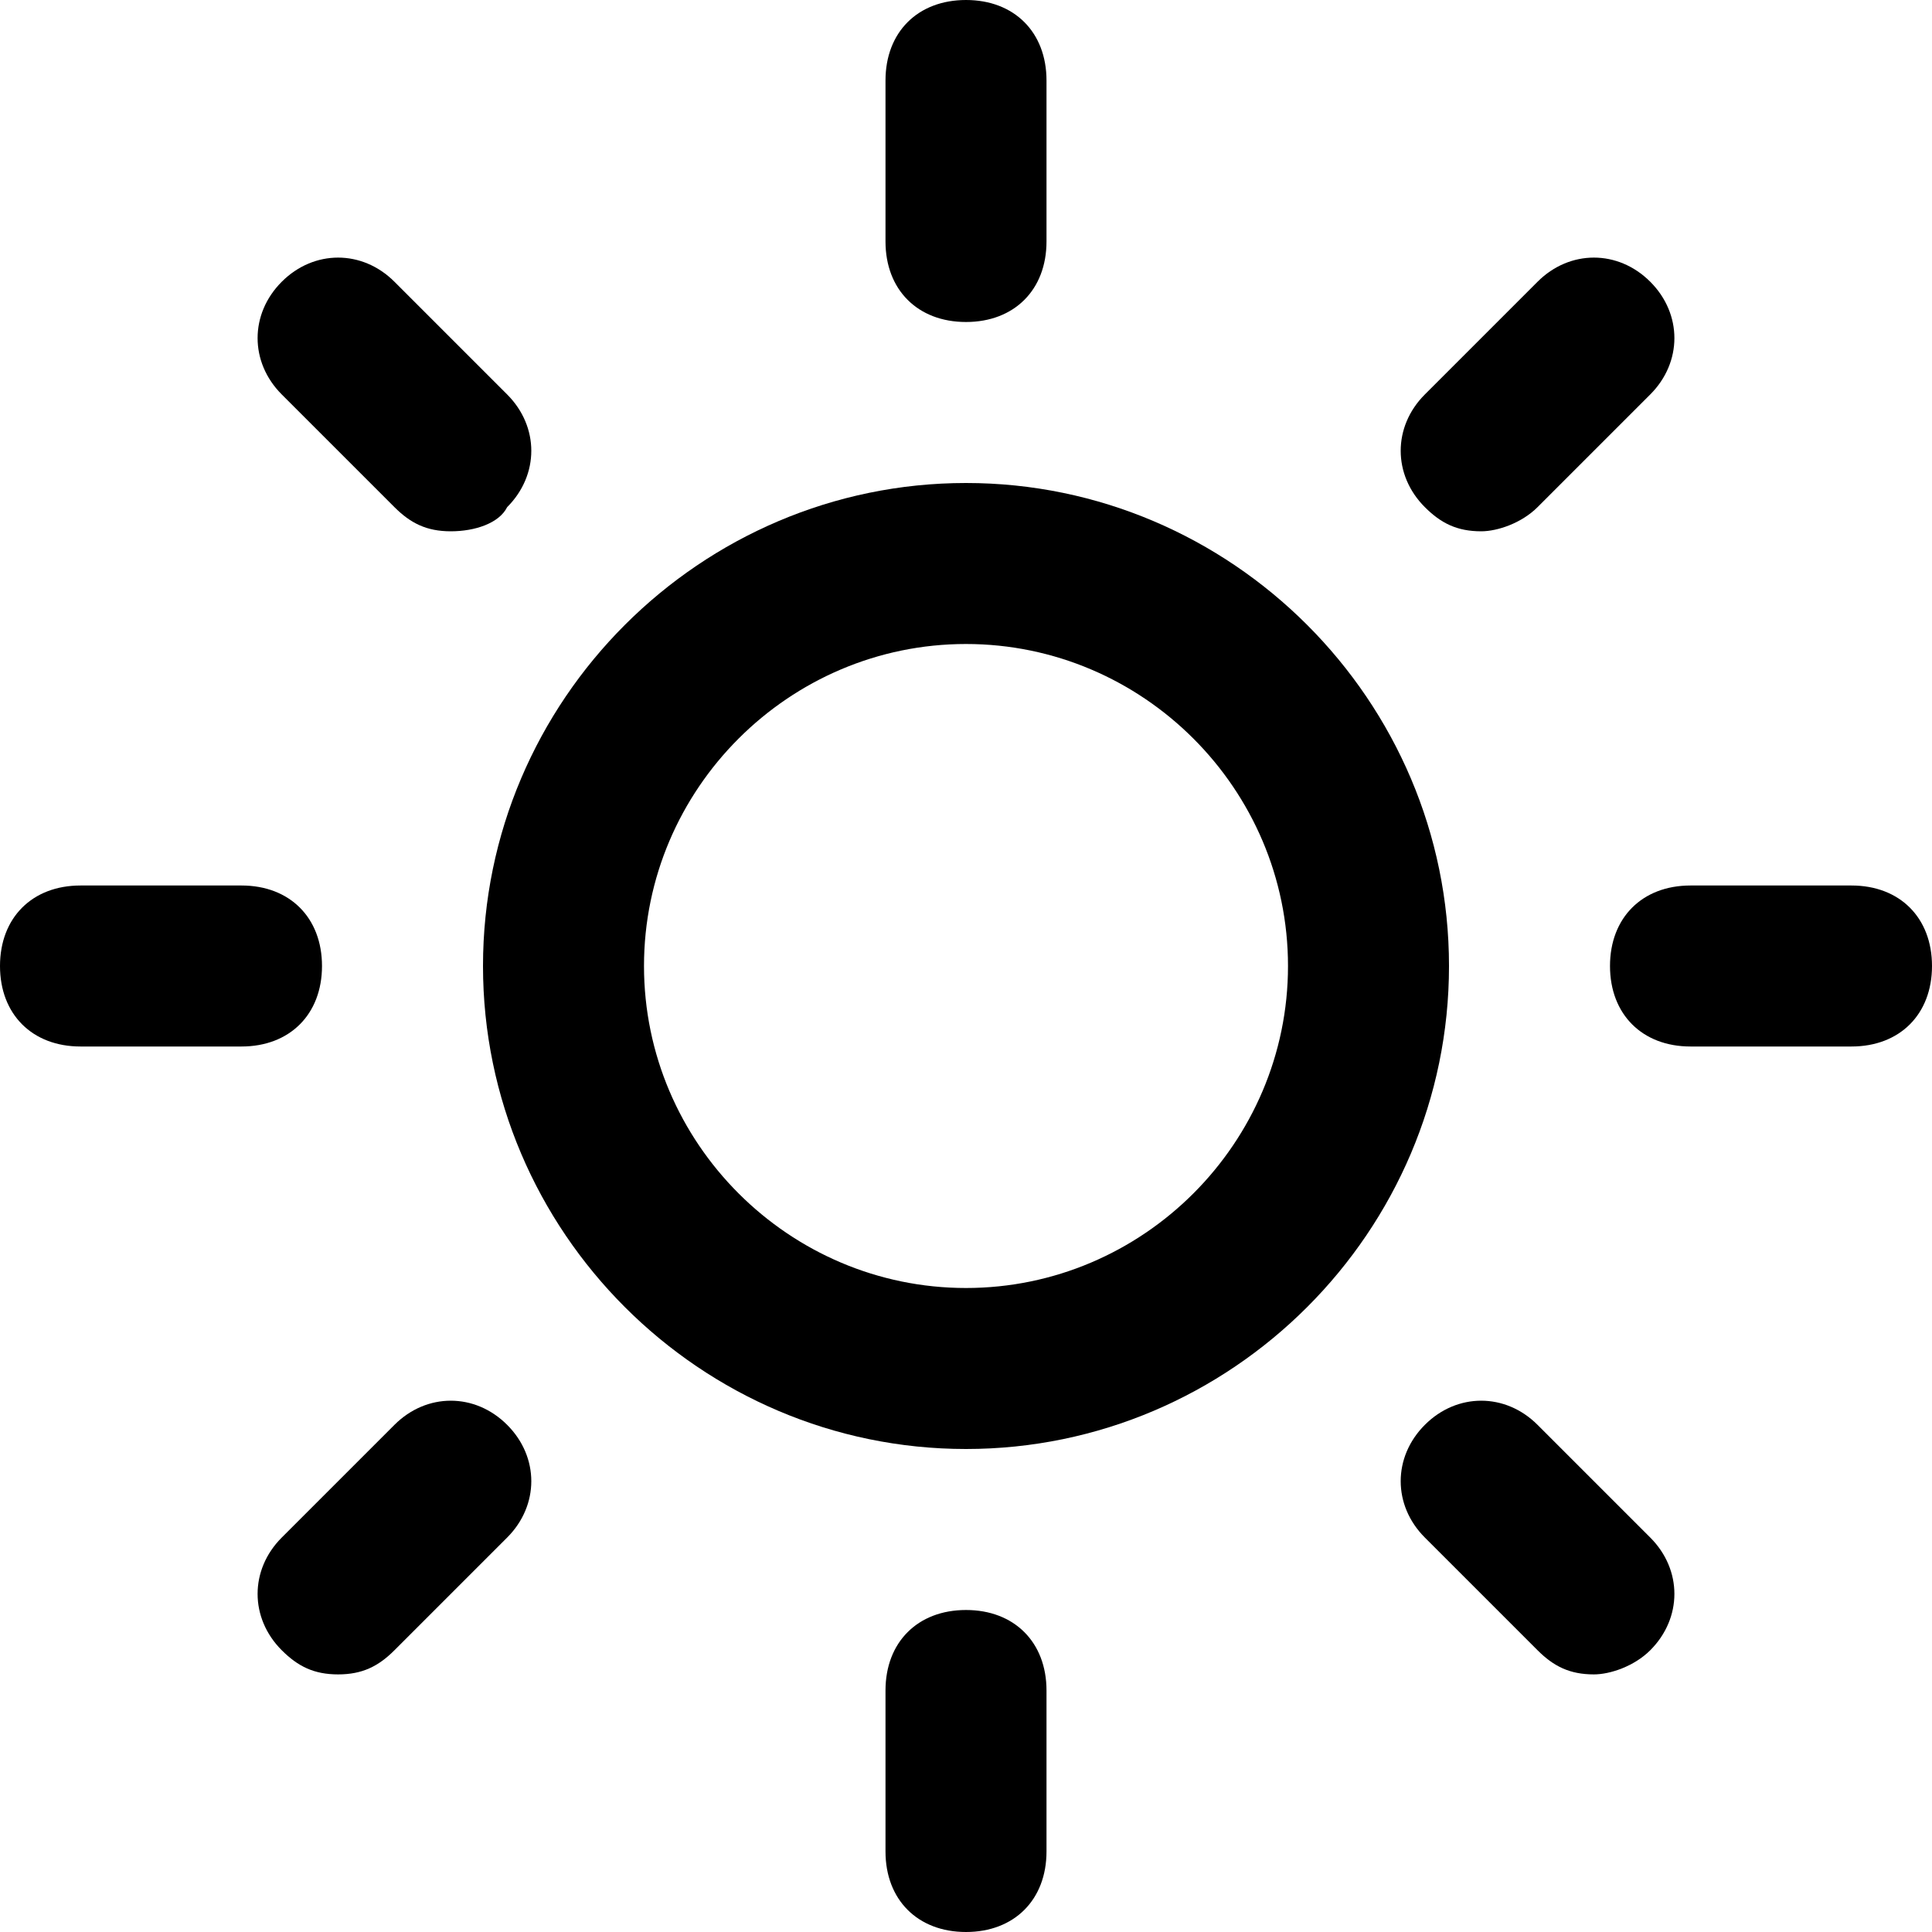
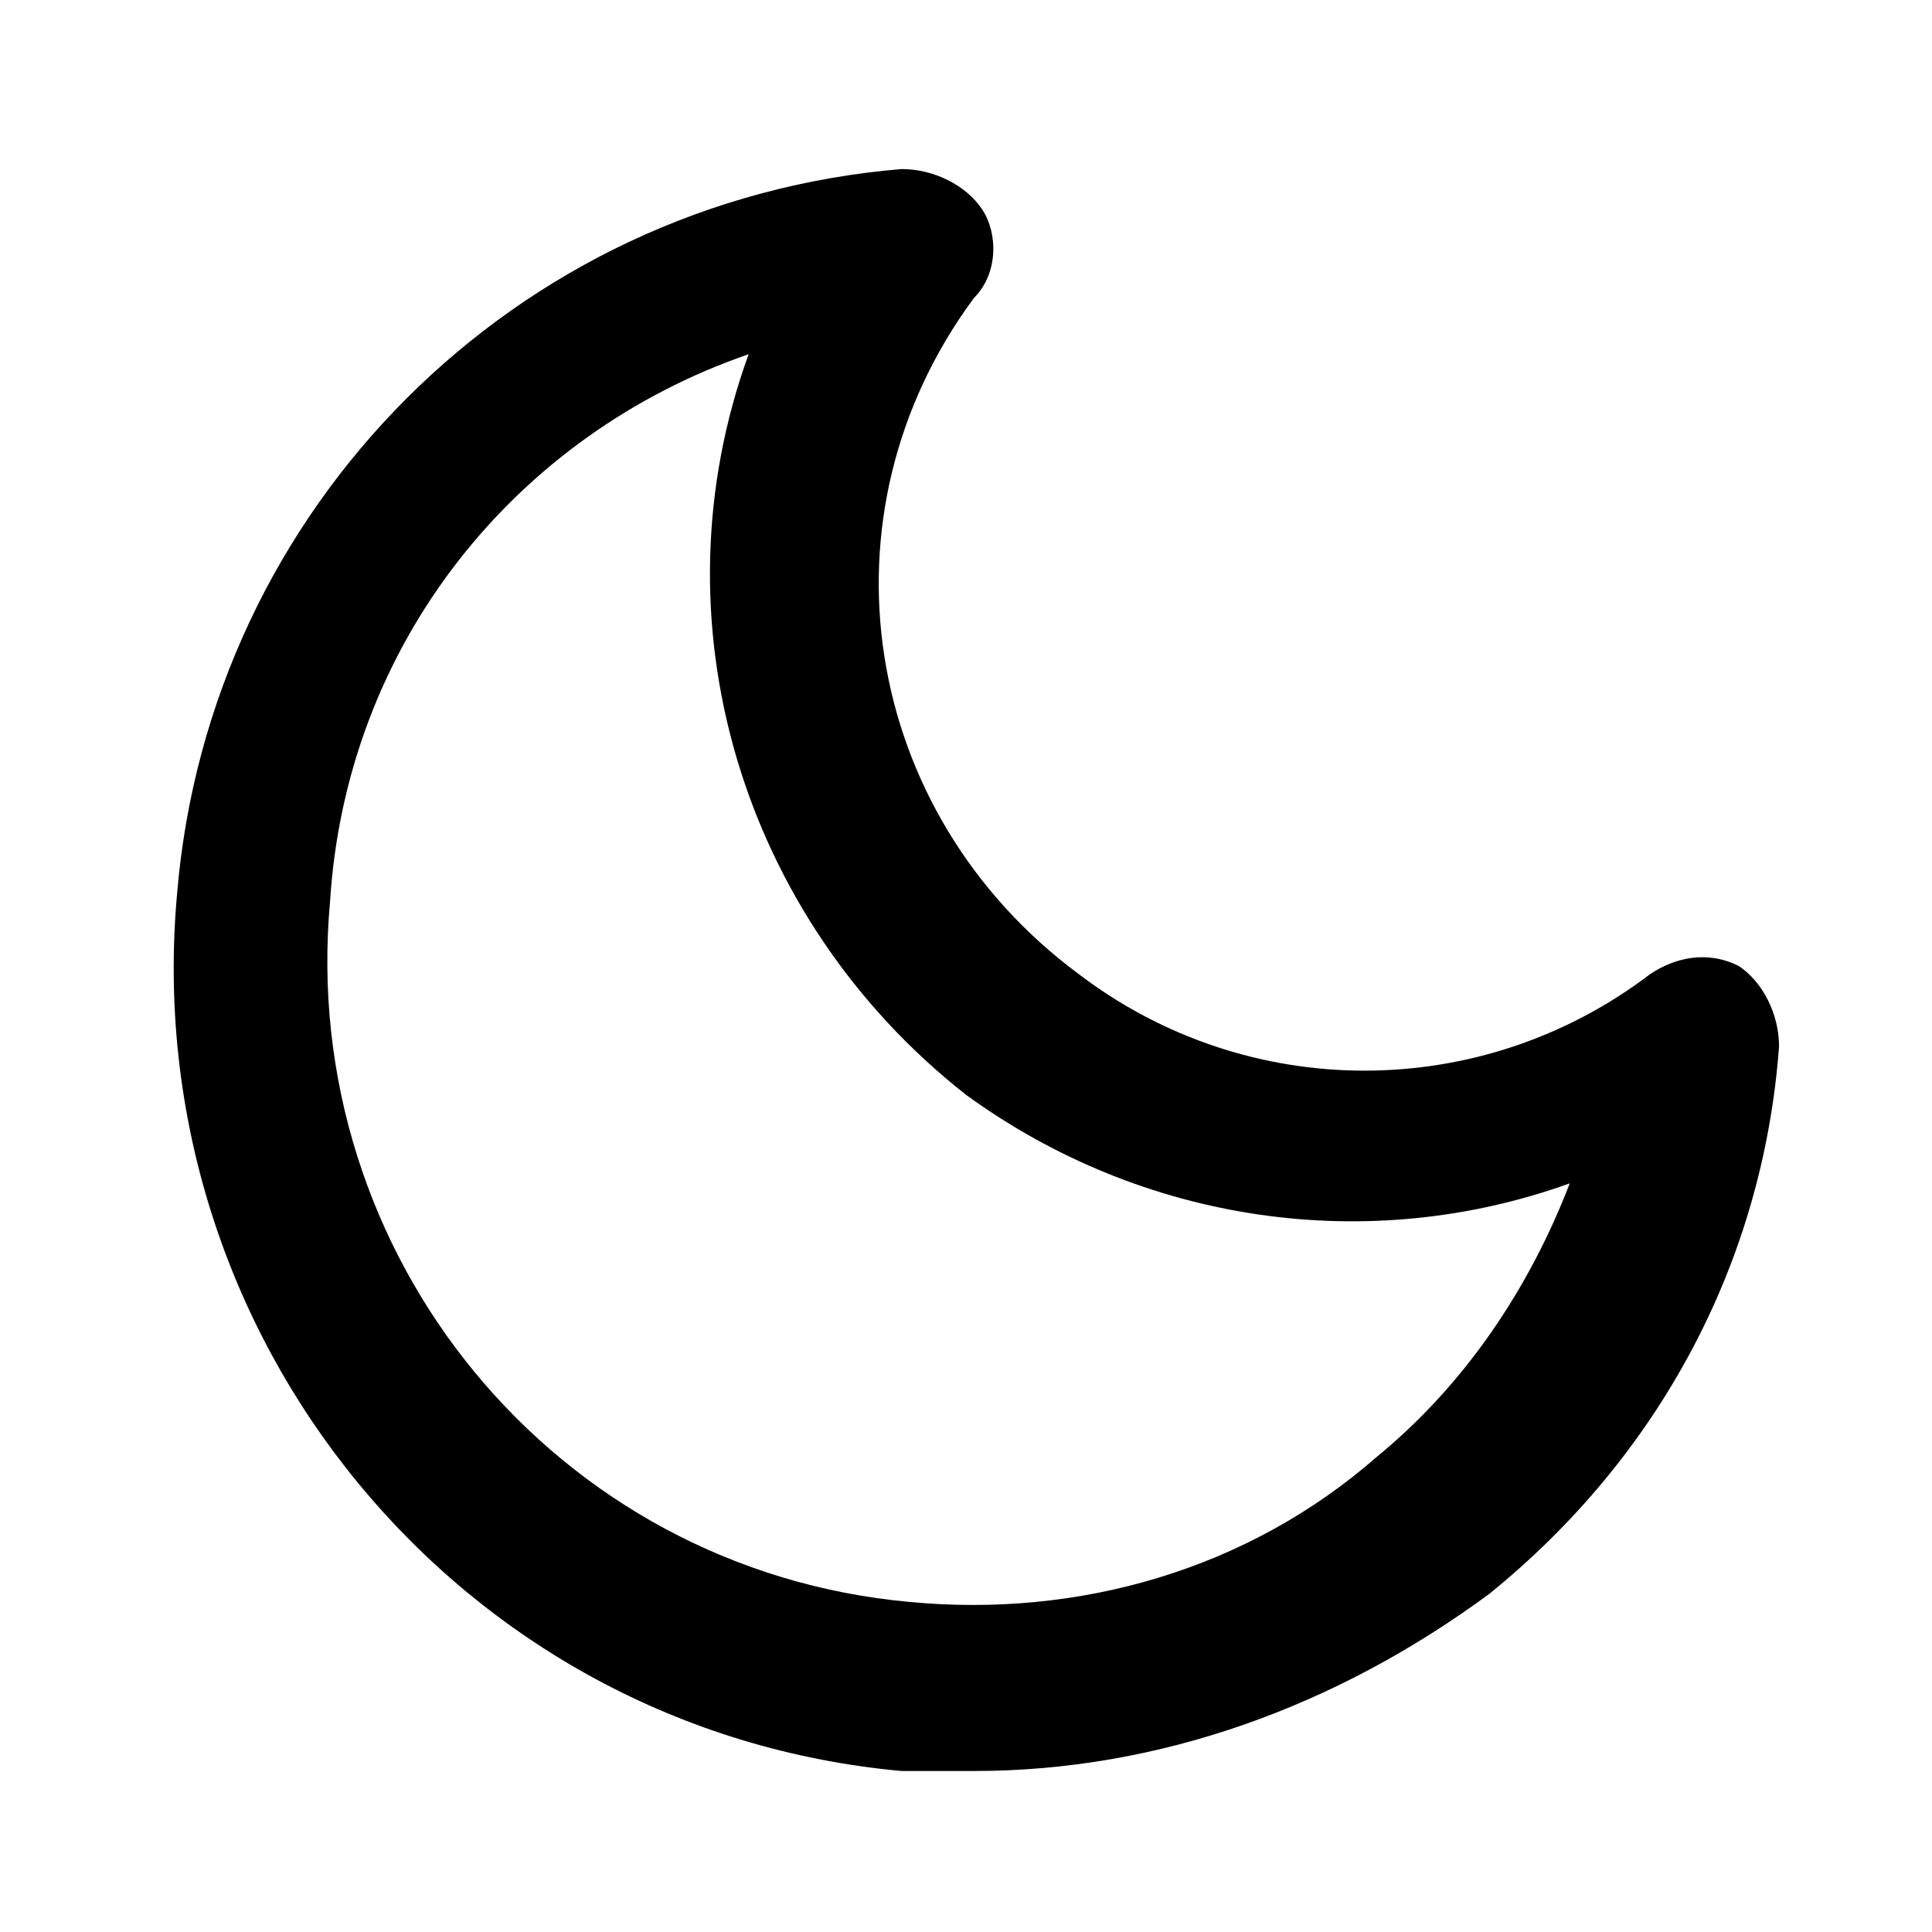
- <svg xmlns="http://www.w3.org/2000/svg" aria-hidden="true" focusable="false" viewBox="0 0 24 24" class="vt-switch-appearance-sun">
-   <path d="M12,18c-3.3,0-6-2.7-6-6s2.7-6,6-6s6,2.7,6,6S15.3,18,12,18zM12,8c-2.2,0-4,1.8-4,4c0,2.2,1.8,4,4,4c2.2,0,4-1.8,4-4C16,9.8,14.2,8,12,8z" />
-   <path d="M12,4c-0.6,0-1-0.4-1-1V1c0-0.6,0.4-1,1-1s1,0.4,1,1v2C13,3.6,12.6,4,12,4z" />
-   <path d="M12,24c-0.6,0-1-0.4-1-1v-2c0-0.6,0.4-1,1-1s1,0.4,1,1v2C13,23.6,12.6,24,12,24z" />
-   <path d="M5.6,6.6c-0.3,0-0.5-0.1-0.7-0.3L3.5,4.9c-0.4-0.4-0.4-1,0-1.4s1-0.4,1.4,0l1.4,1.4c0.4,0.4,0.4,1,0,1.4C6.2,6.5,5.9,6.6,5.6,6.6z" />
-   <path d="M19.8,20.8c-0.3,0-0.5-0.1-0.7-0.3l-1.4-1.4c-0.4-0.4-0.4-1,0-1.4s1-0.4,1.4,0l1.4,1.4c0.4,0.4,0.4,1,0,1.4C20.3,20.7,20,20.8,19.8,20.8z" />
-   <path d="M3,13H1c-0.6,0-1-0.4-1-1s0.4-1,1-1h2c0.6,0,1,0.4,1,1S3.6,13,3,13z" />
-   <path d="M23,13h-2c-0.6,0-1-0.4-1-1s0.4-1,1-1h2c0.6,0,1,0.4,1,1S23.6,13,23,13z" />
-   <path d="M4.2,20.8c-0.3,0-0.5-0.1-0.7-0.3c-0.4-0.4-0.4-1,0-1.4l1.4-1.4c0.4-0.4,1-0.4,1.4,0s0.4,1,0,1.4l-1.4,1.4C4.7,20.7,4.5,20.8,4.2,20.8z" />
-   <path d="M18.4,6.6c-0.3,0-0.5-0.1-0.7-0.3c-0.4-0.4-0.4-1,0-1.4l1.4-1.4c0.4-0.4,1-0.4,1.4,0s0.4,1,0,1.4l-1.4,1.4C18.9,6.5,18.6,6.6,18.4,6.6z" />
+ <svg xmlns="http://www.w3.org/2000/svg" aria-hidden="true" focusable="false" viewBox="0 0 24 24" class="vt-switch-appearance-moon">
+   <path d="M12.1,22c-0.3,0-0.6,0-0.9,0c-5.5-0.5-9.5-5.4-9-10.9c0.4-4.8,4.2-8.6,9-9c0.4,0,0.8,0.2,1,0.5c0.2,0.3,0.2,0.8-0.1,1.1c-2,2.7-1.4,6.4,1.3,8.4c2.1,1.6,5,1.6,7.1,0c0.3-0.2,0.7-0.3,1.1-0.1c0.3,0.2,0.5,0.6,0.5,1c-0.2,2.7-1.5,5.1-3.6,6.8C16.6,21.2,14.4,22,12.1,22zM9.3,4.4c-2.9,1-5,3.6-5.2,6.8c-0.4,4.4,2.8,8.3,7.2,8.7c2.1,0.2,4.2-0.4,5.8-1.8c1.1-0.9,1.9-2.1,2.4-3.4c-2.5,0.9-5.3,0.5-7.5-1.1C9.2,11.4,8.1,7.7,9.3,4.4z" />
</svg>
